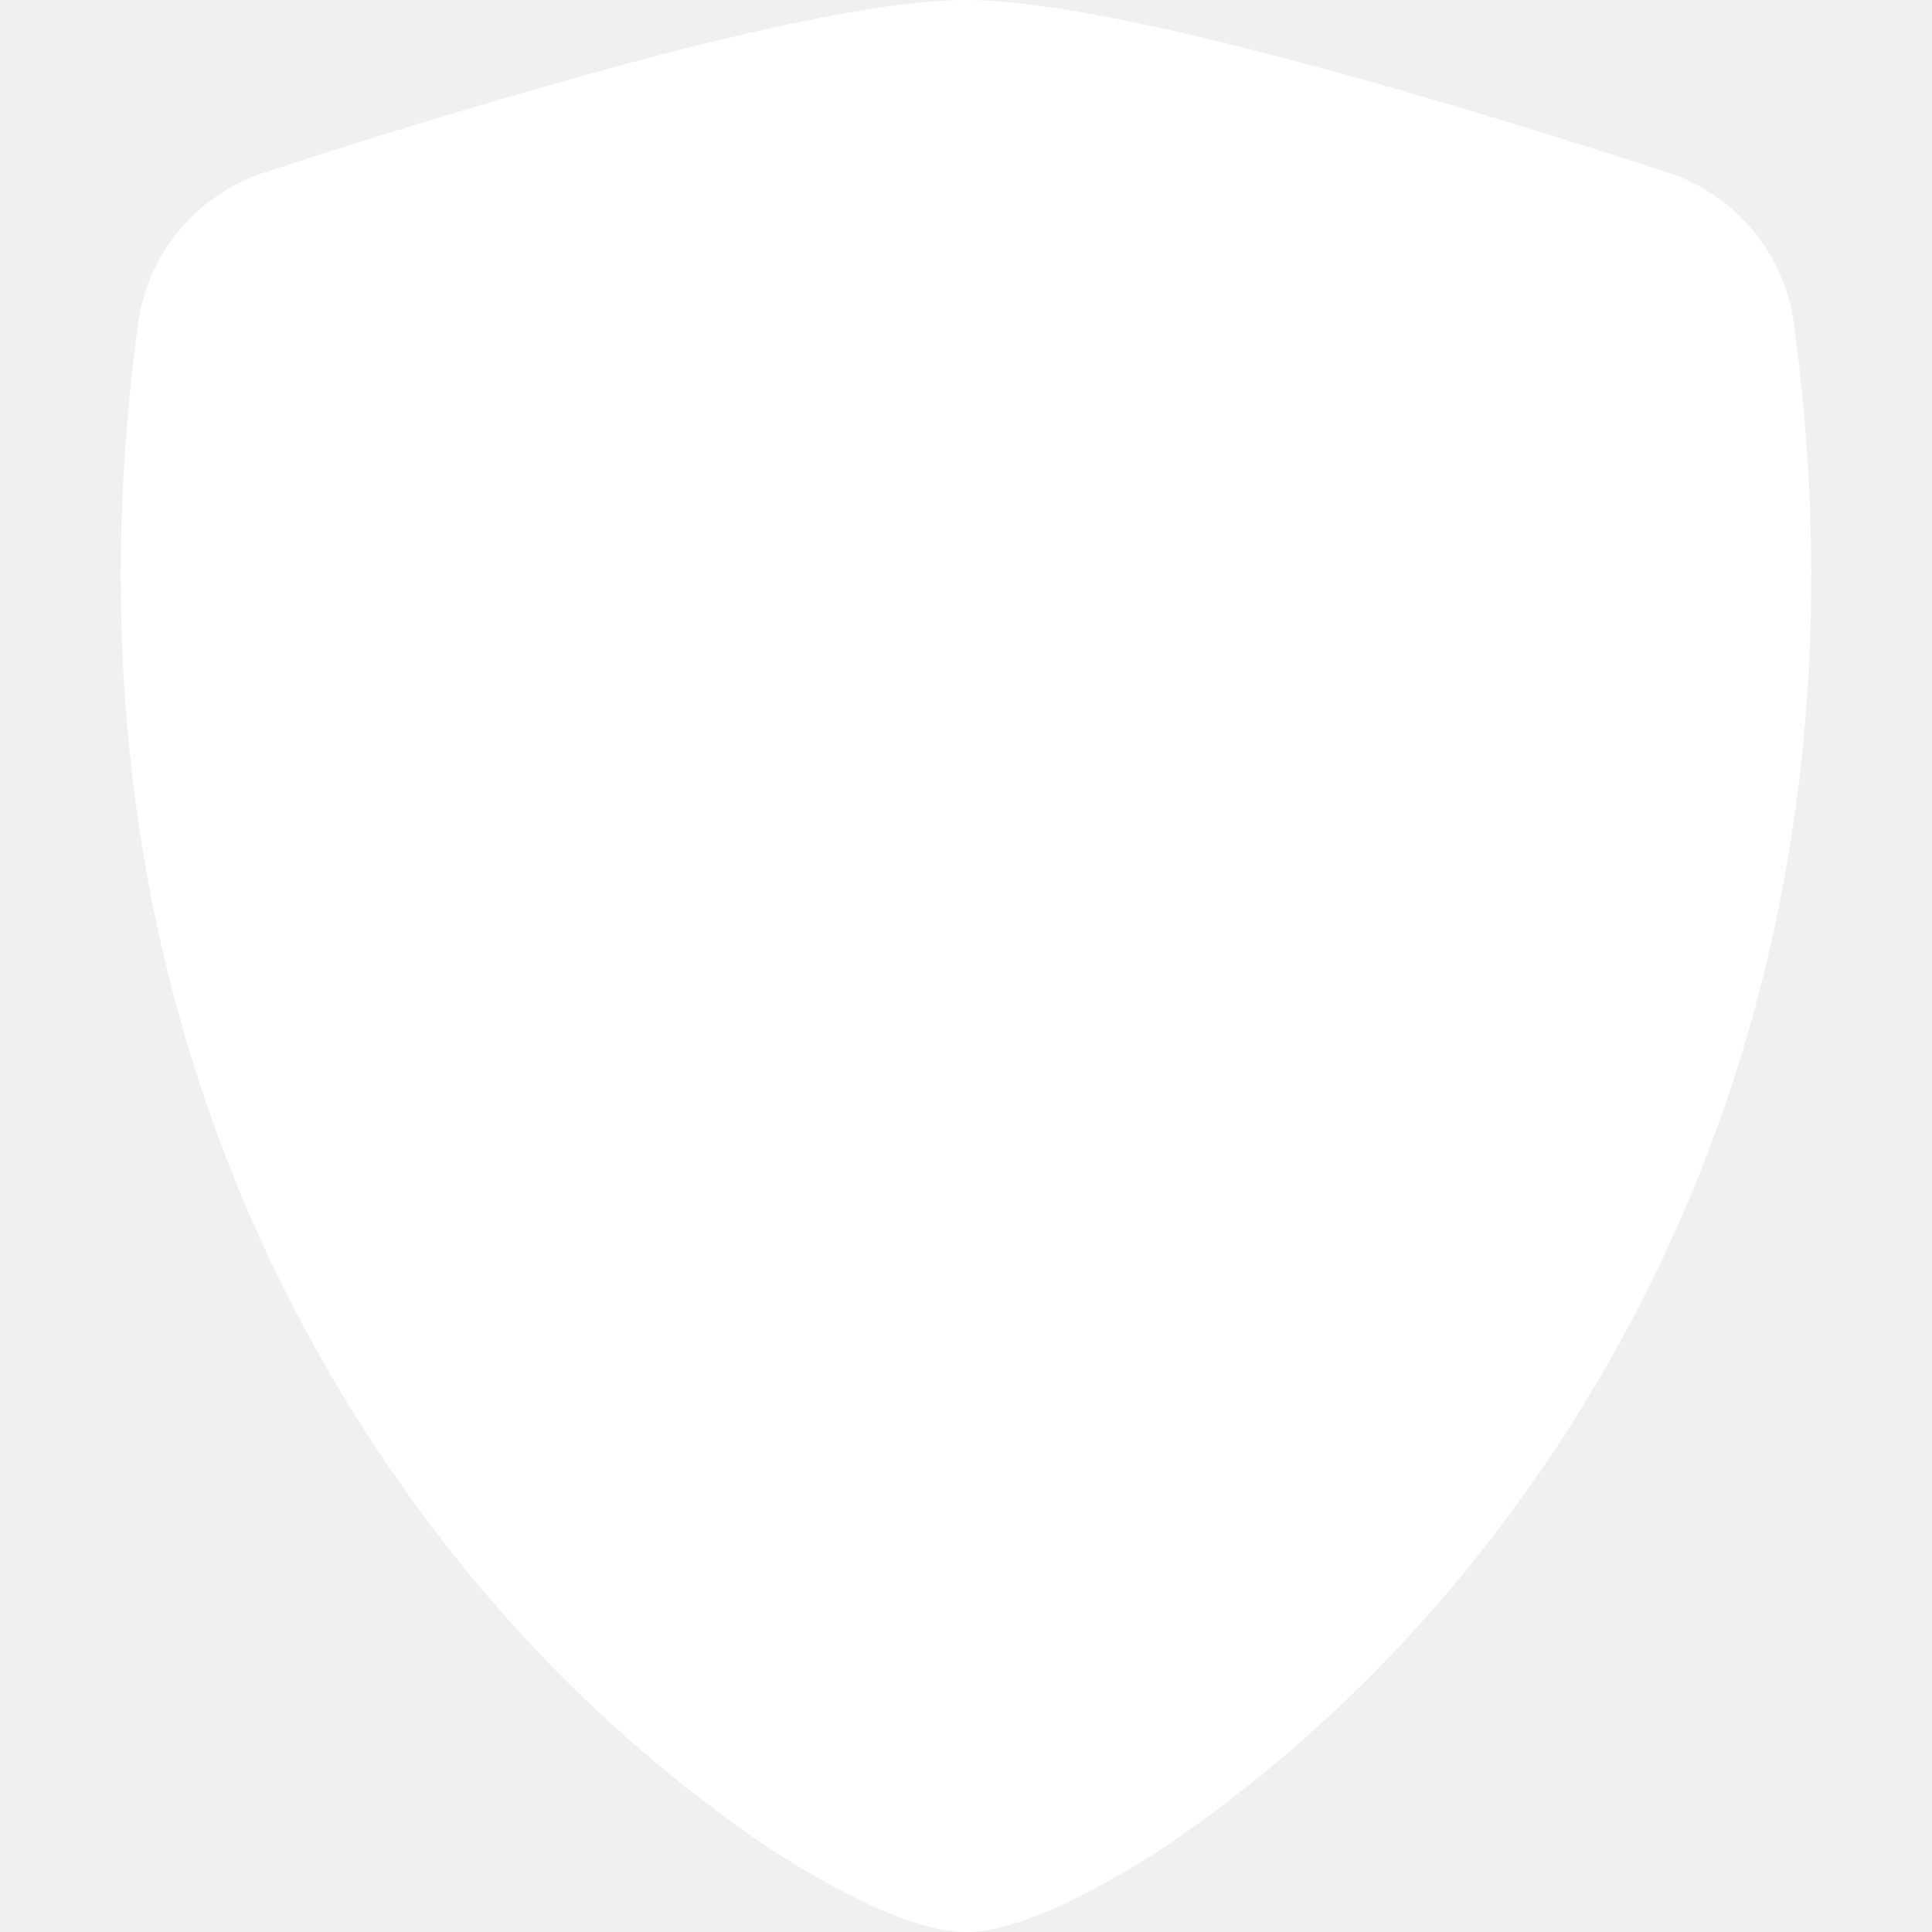
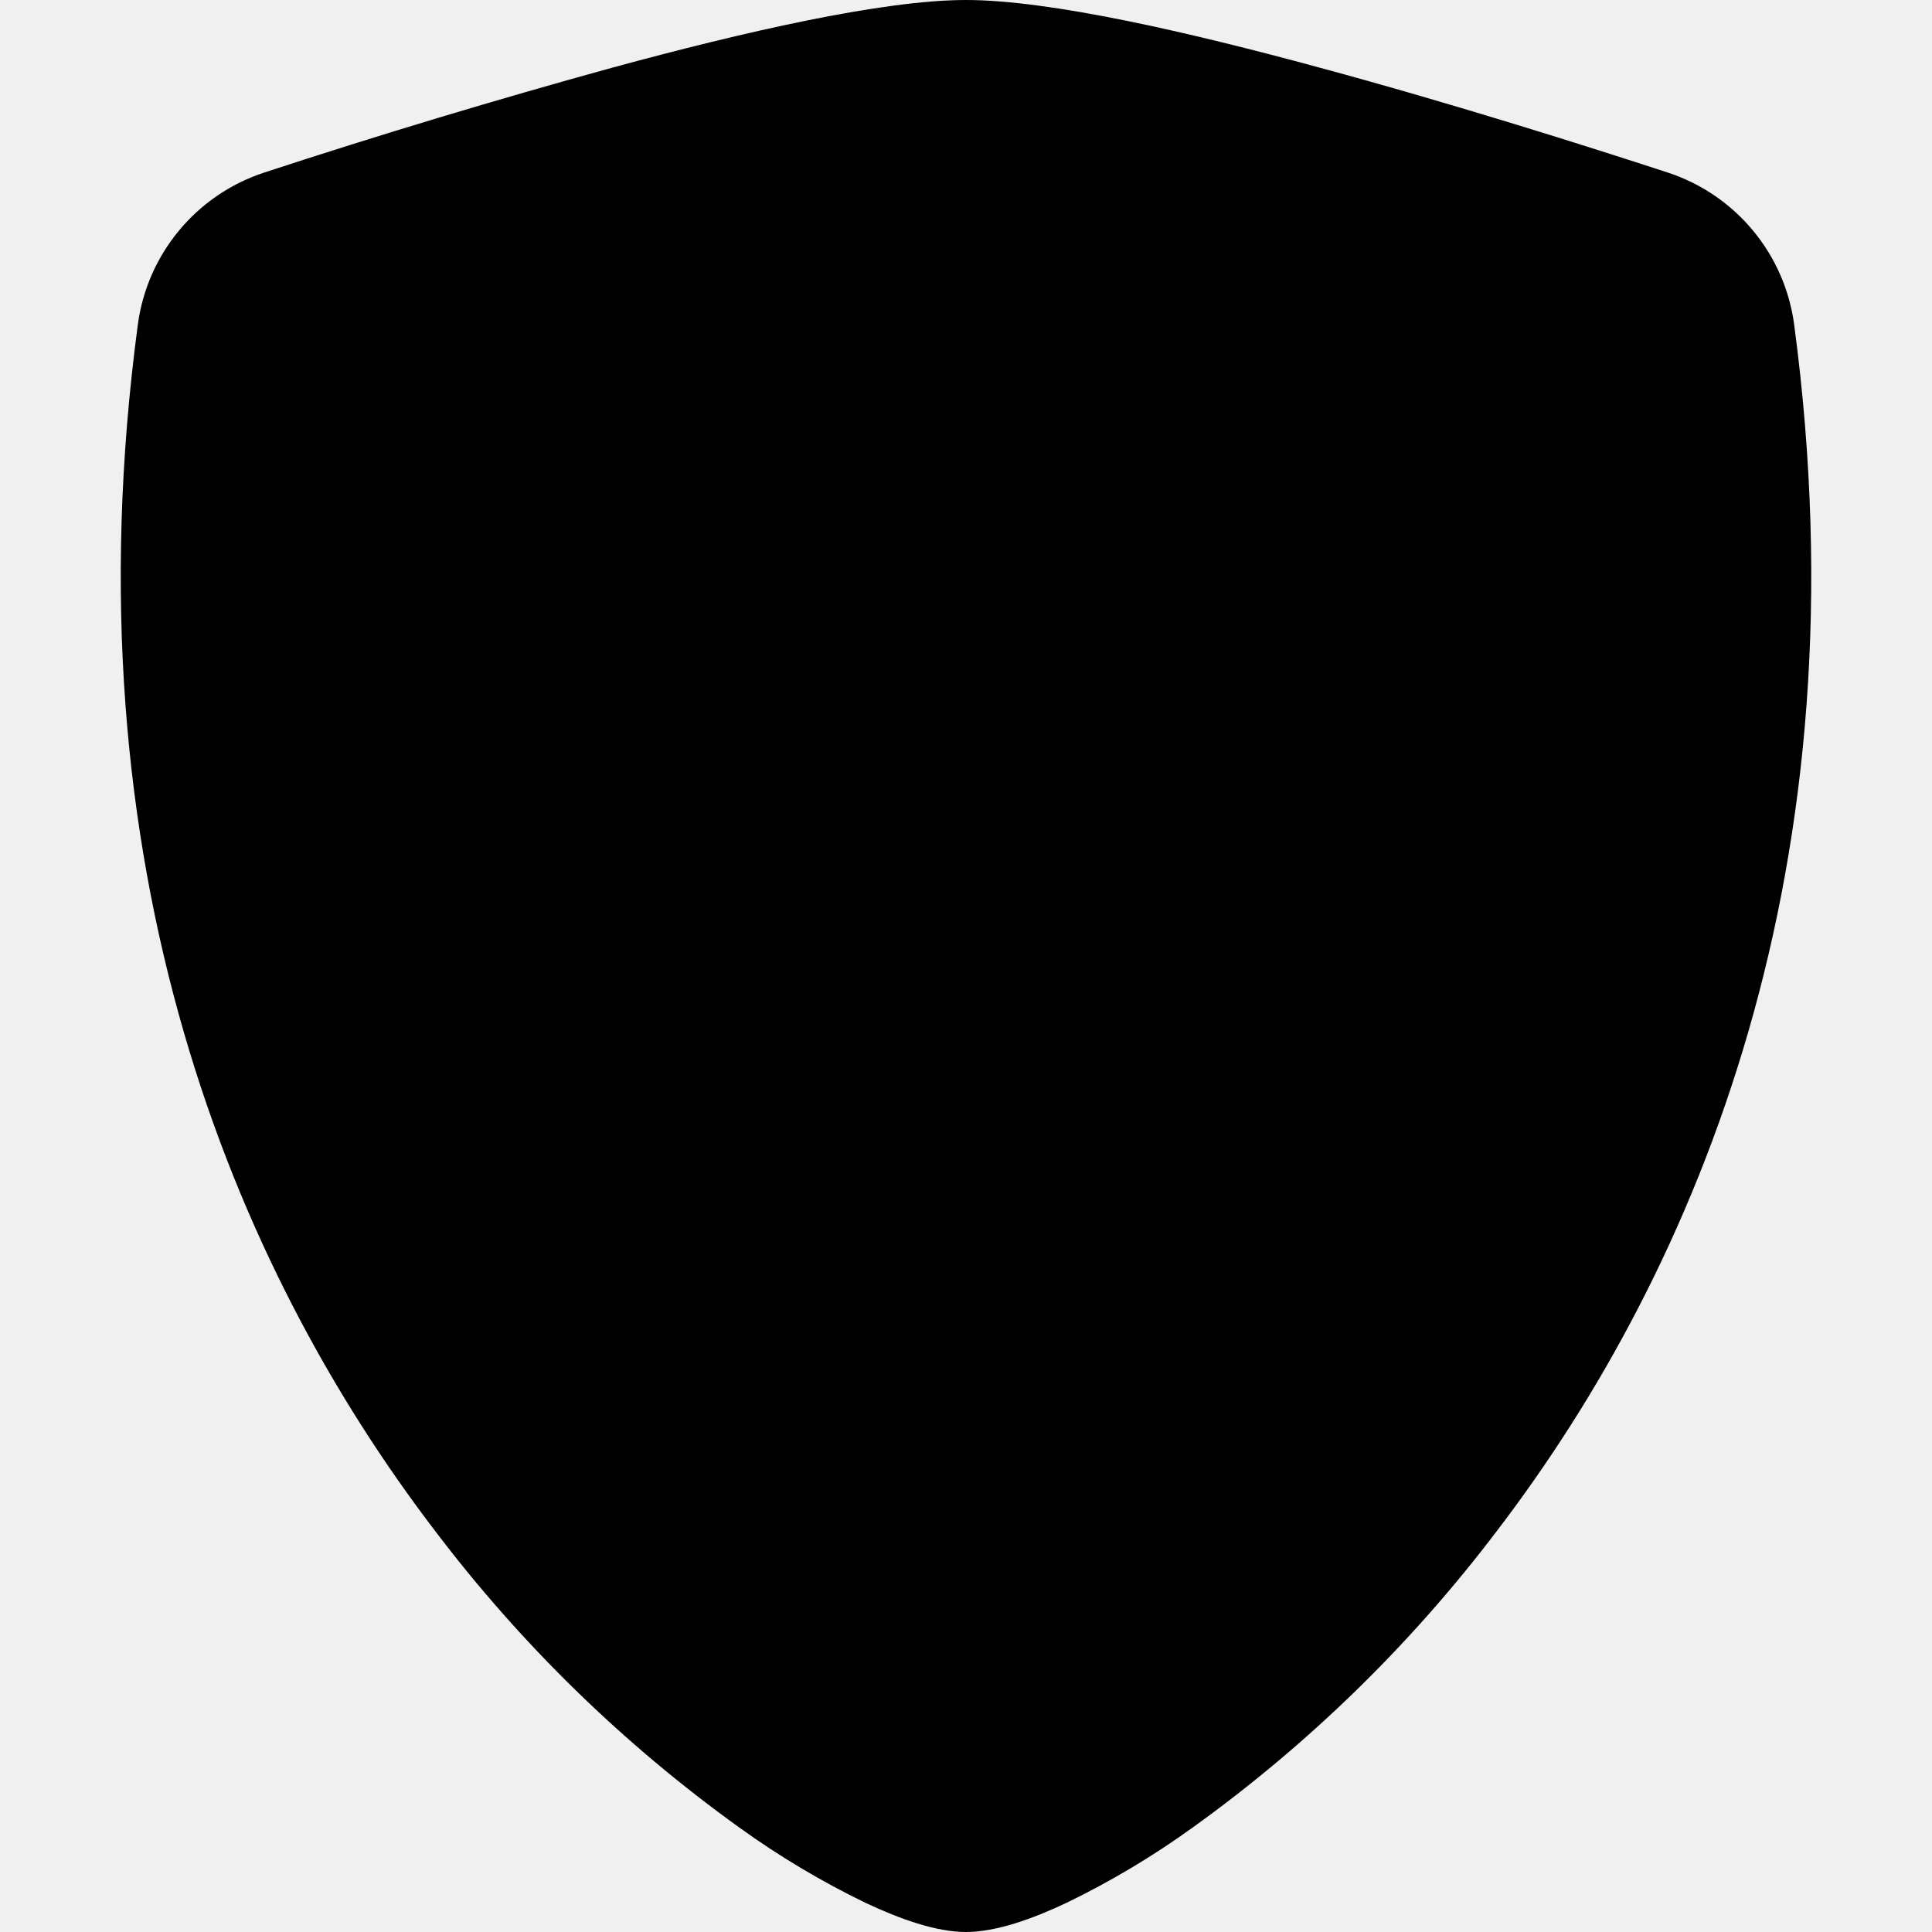
- <svg xmlns="http://www.w3.org/2000/svg" width="16" height="16" fill="#FFFFFF" class="bi bi-shield-fill" viewBox="0 0 16 16">
+ <svg xmlns="http://www.w3.org/2000/svg" width="16" height="16" fill="#000000" class="bi bi-shield-fill" viewBox="0 0 16 16">
  <path d="M5.072.56C6.157.265 7.31 0 8 0s1.843.265 2.928.56c1.11.3 2.229.655 2.887.87a1.54 1.54 0 0 1 1.044 1.262c.596 4.477-.787 7.795-2.465 9.99a11.8 11.8 0 0 1-2.517 2.453 7 7 0 0 1-1.048.625c-.28.132-.581.24-.829.24s-.548-.108-.829-.24a7 7 0 0 1-1.048-.625 11.8 11.8 0 0 1-2.517-2.453C1.928 10.487.545 7.169 1.141 2.692A1.54 1.54 0 0 1 2.185 1.43 63 63 0 0 1 5.072.56" />
</svg>
